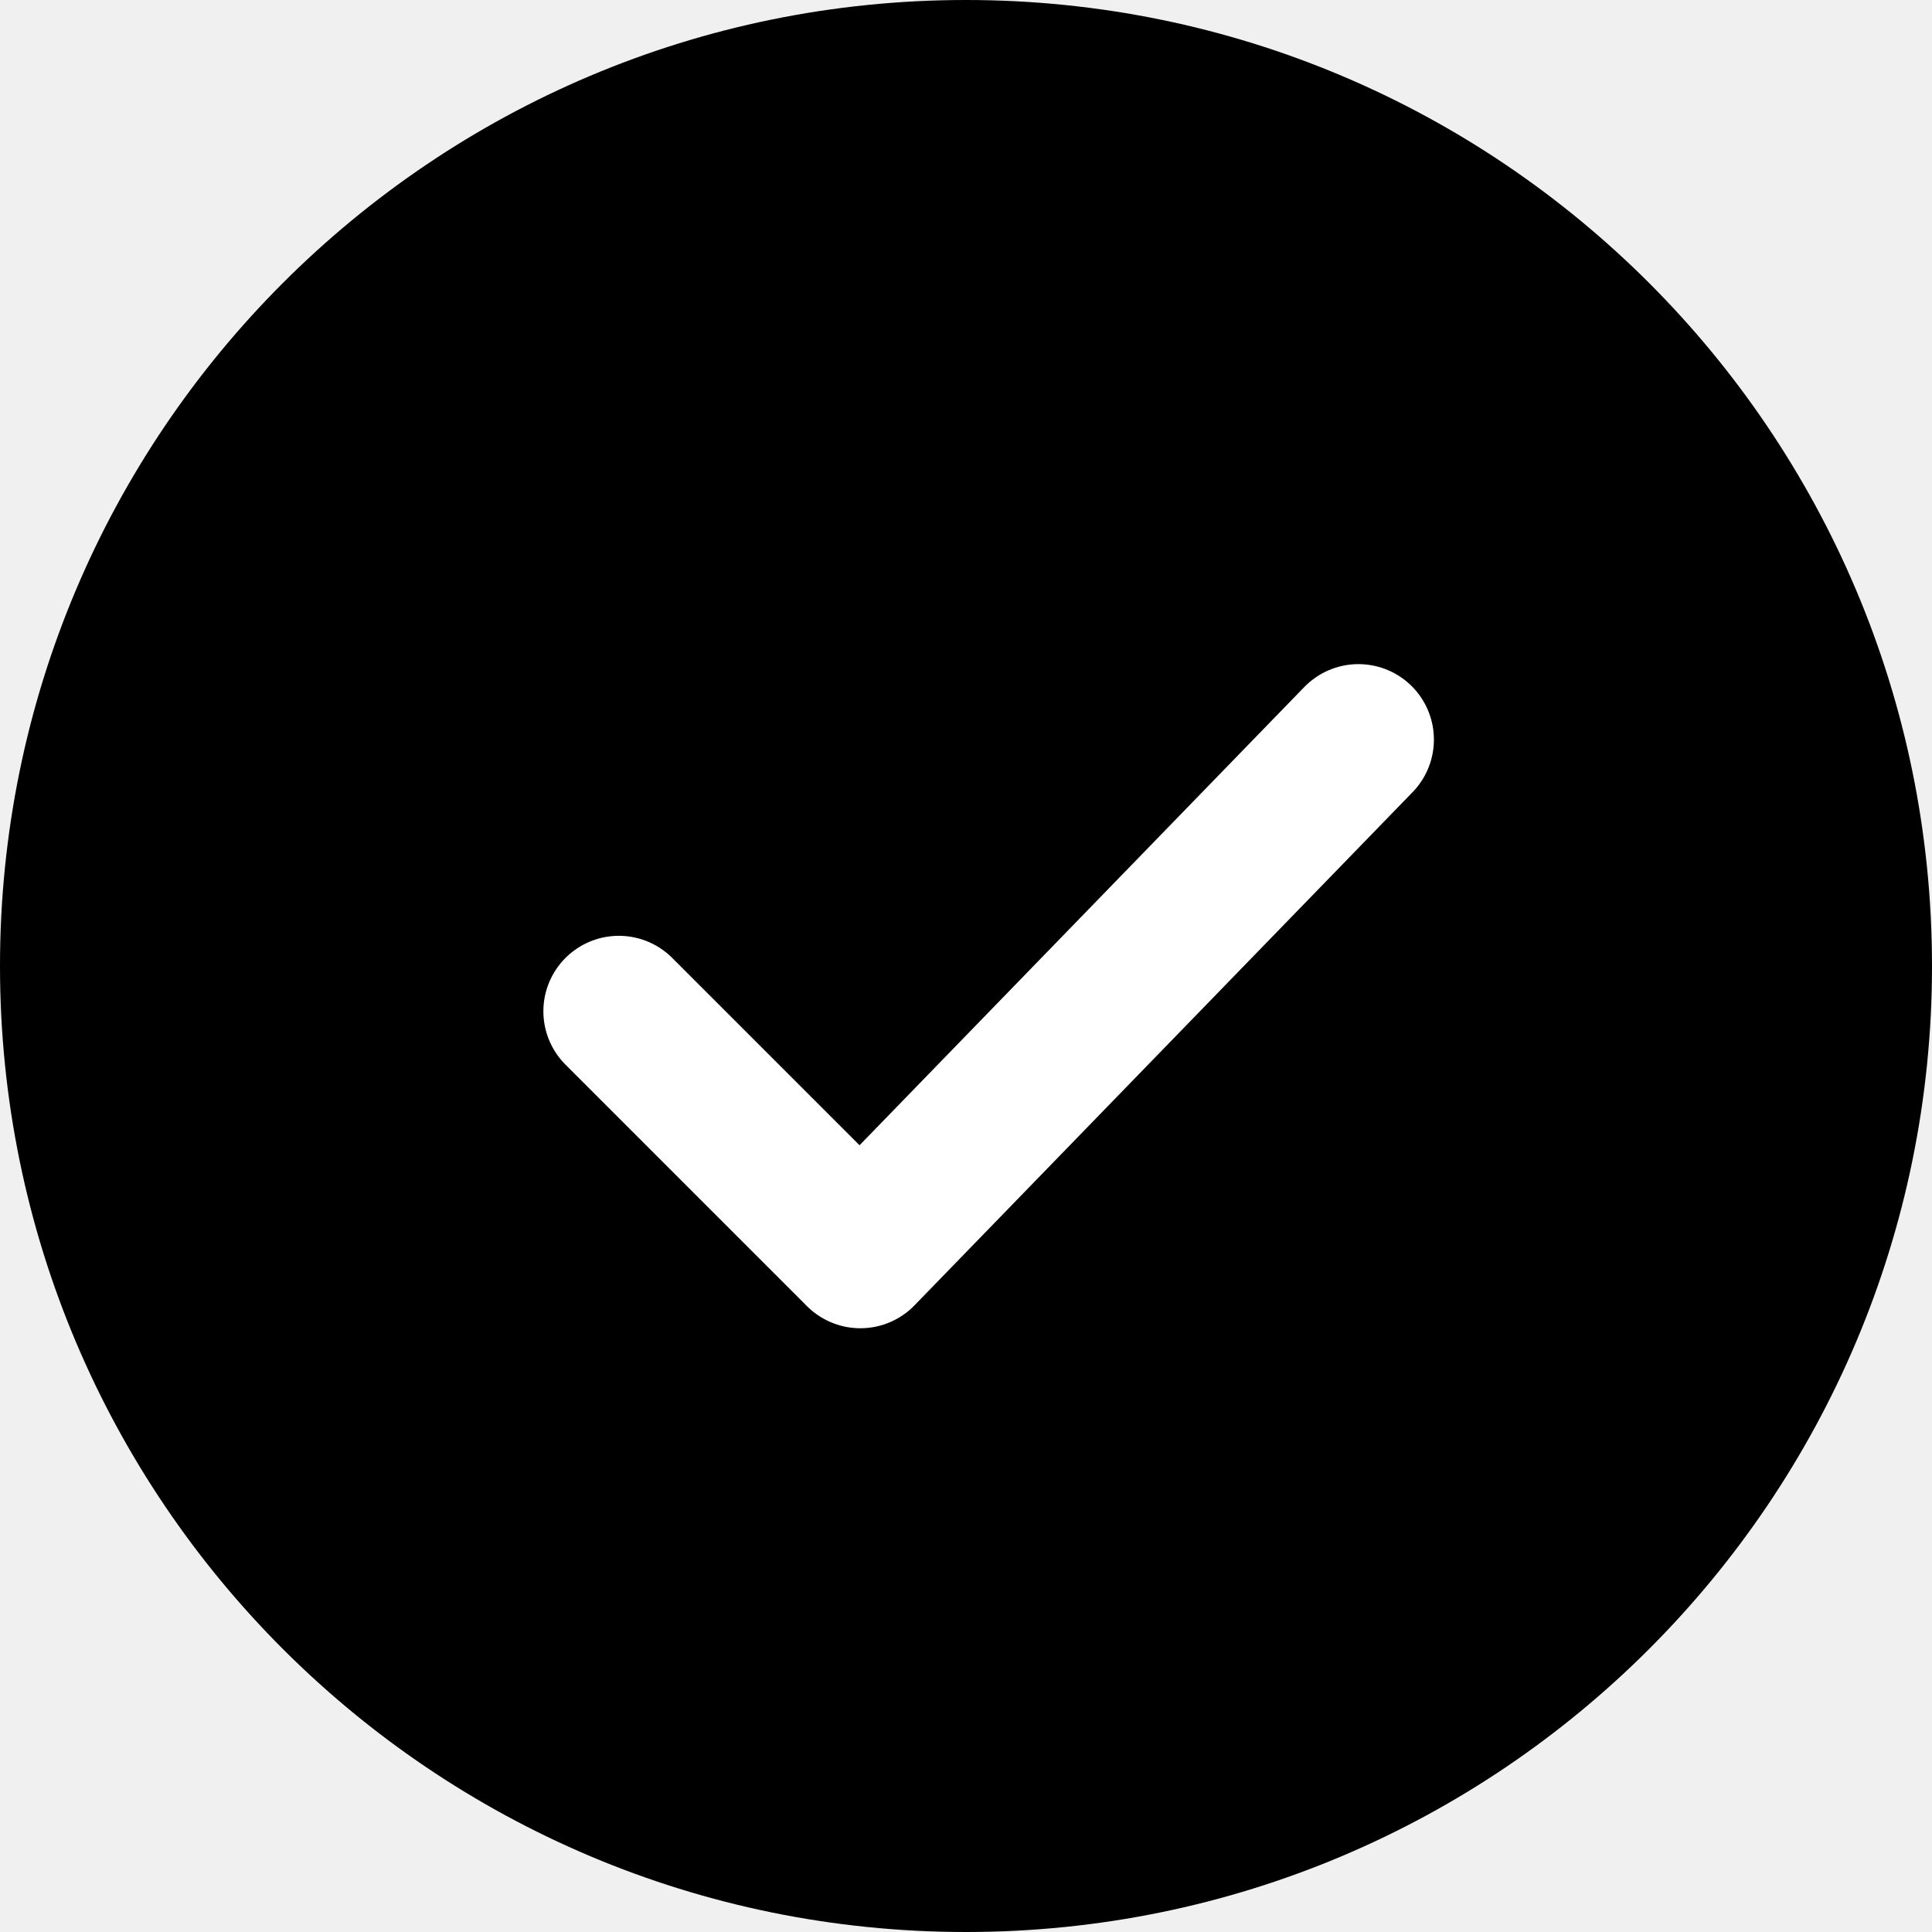
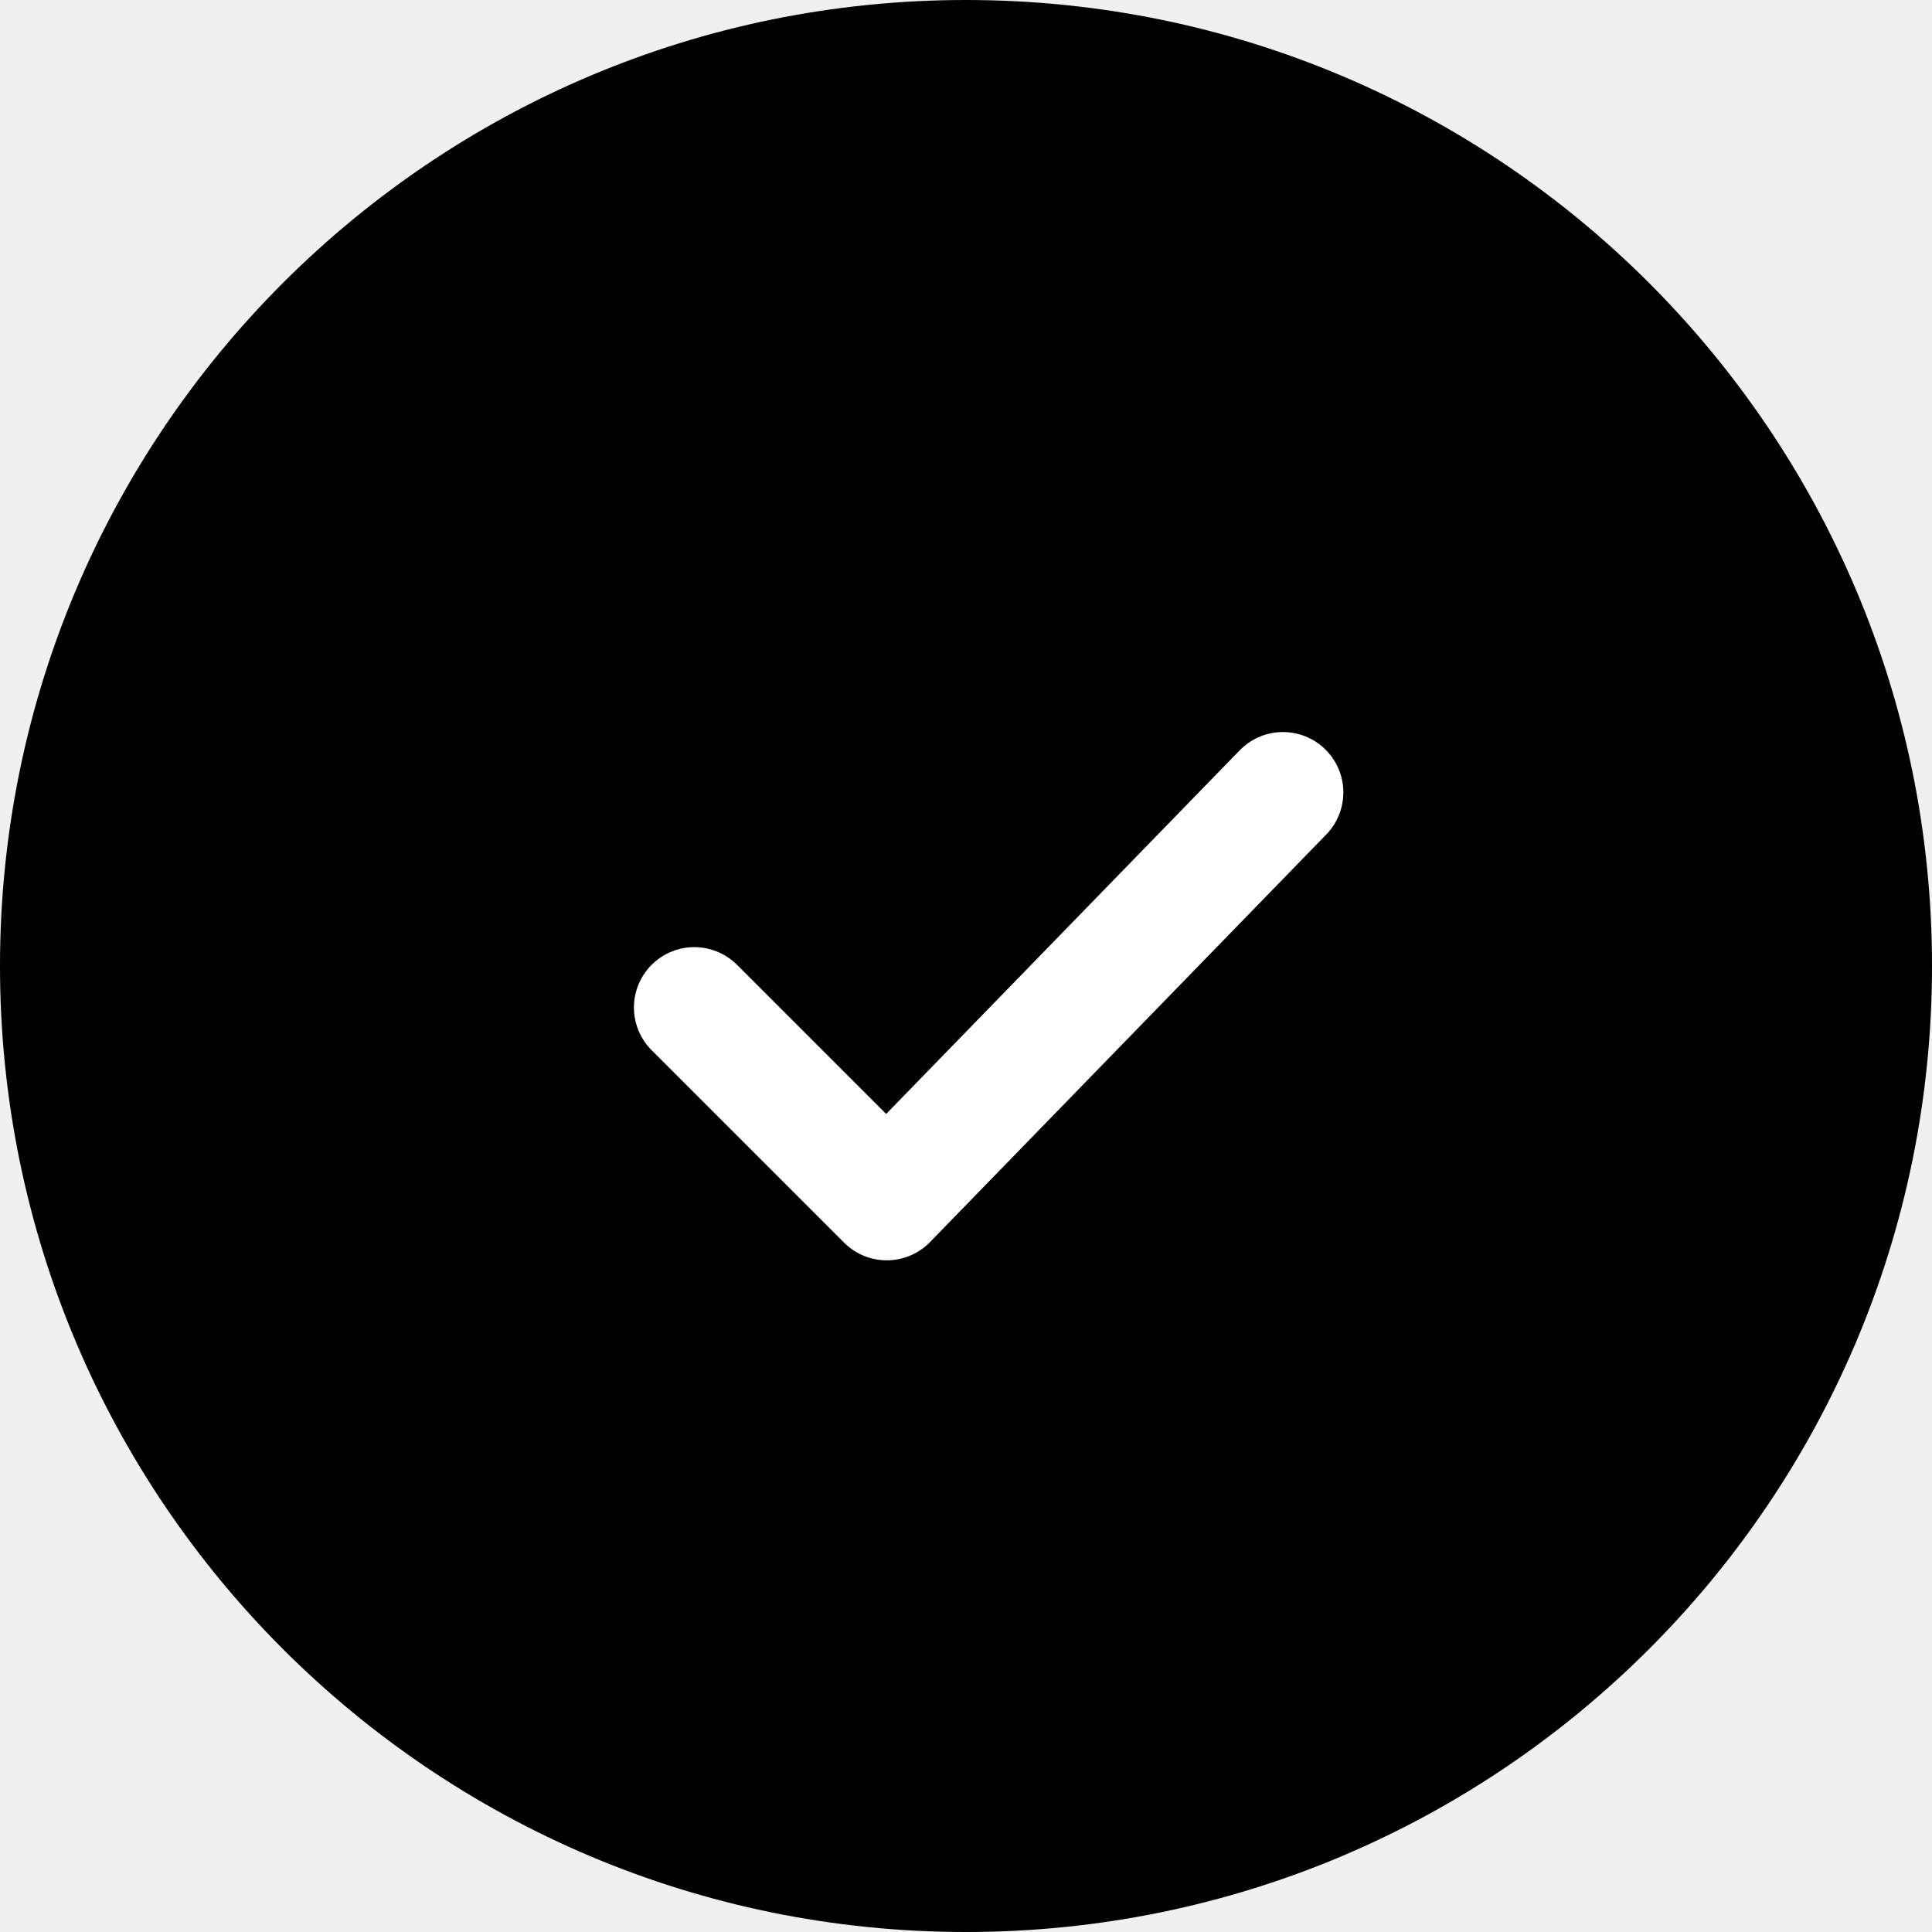
<svg xmlns="http://www.w3.org/2000/svg" viewBox="0 0 512 512">
  <circle cx="256" cy="256" r="256" fill="#000000" />
-   <path d="M164 268 L228 332 L360 196" fill="none" stroke="#ffffff" stroke-linecap="round" stroke-linejoin="round" stroke-width="40" />
+   <path d="M184 267 L235 318 L340 210" fill="none" stroke="#ffffff" stroke-linecap="round" stroke-linejoin="round" stroke-width="32" />
</svg>
